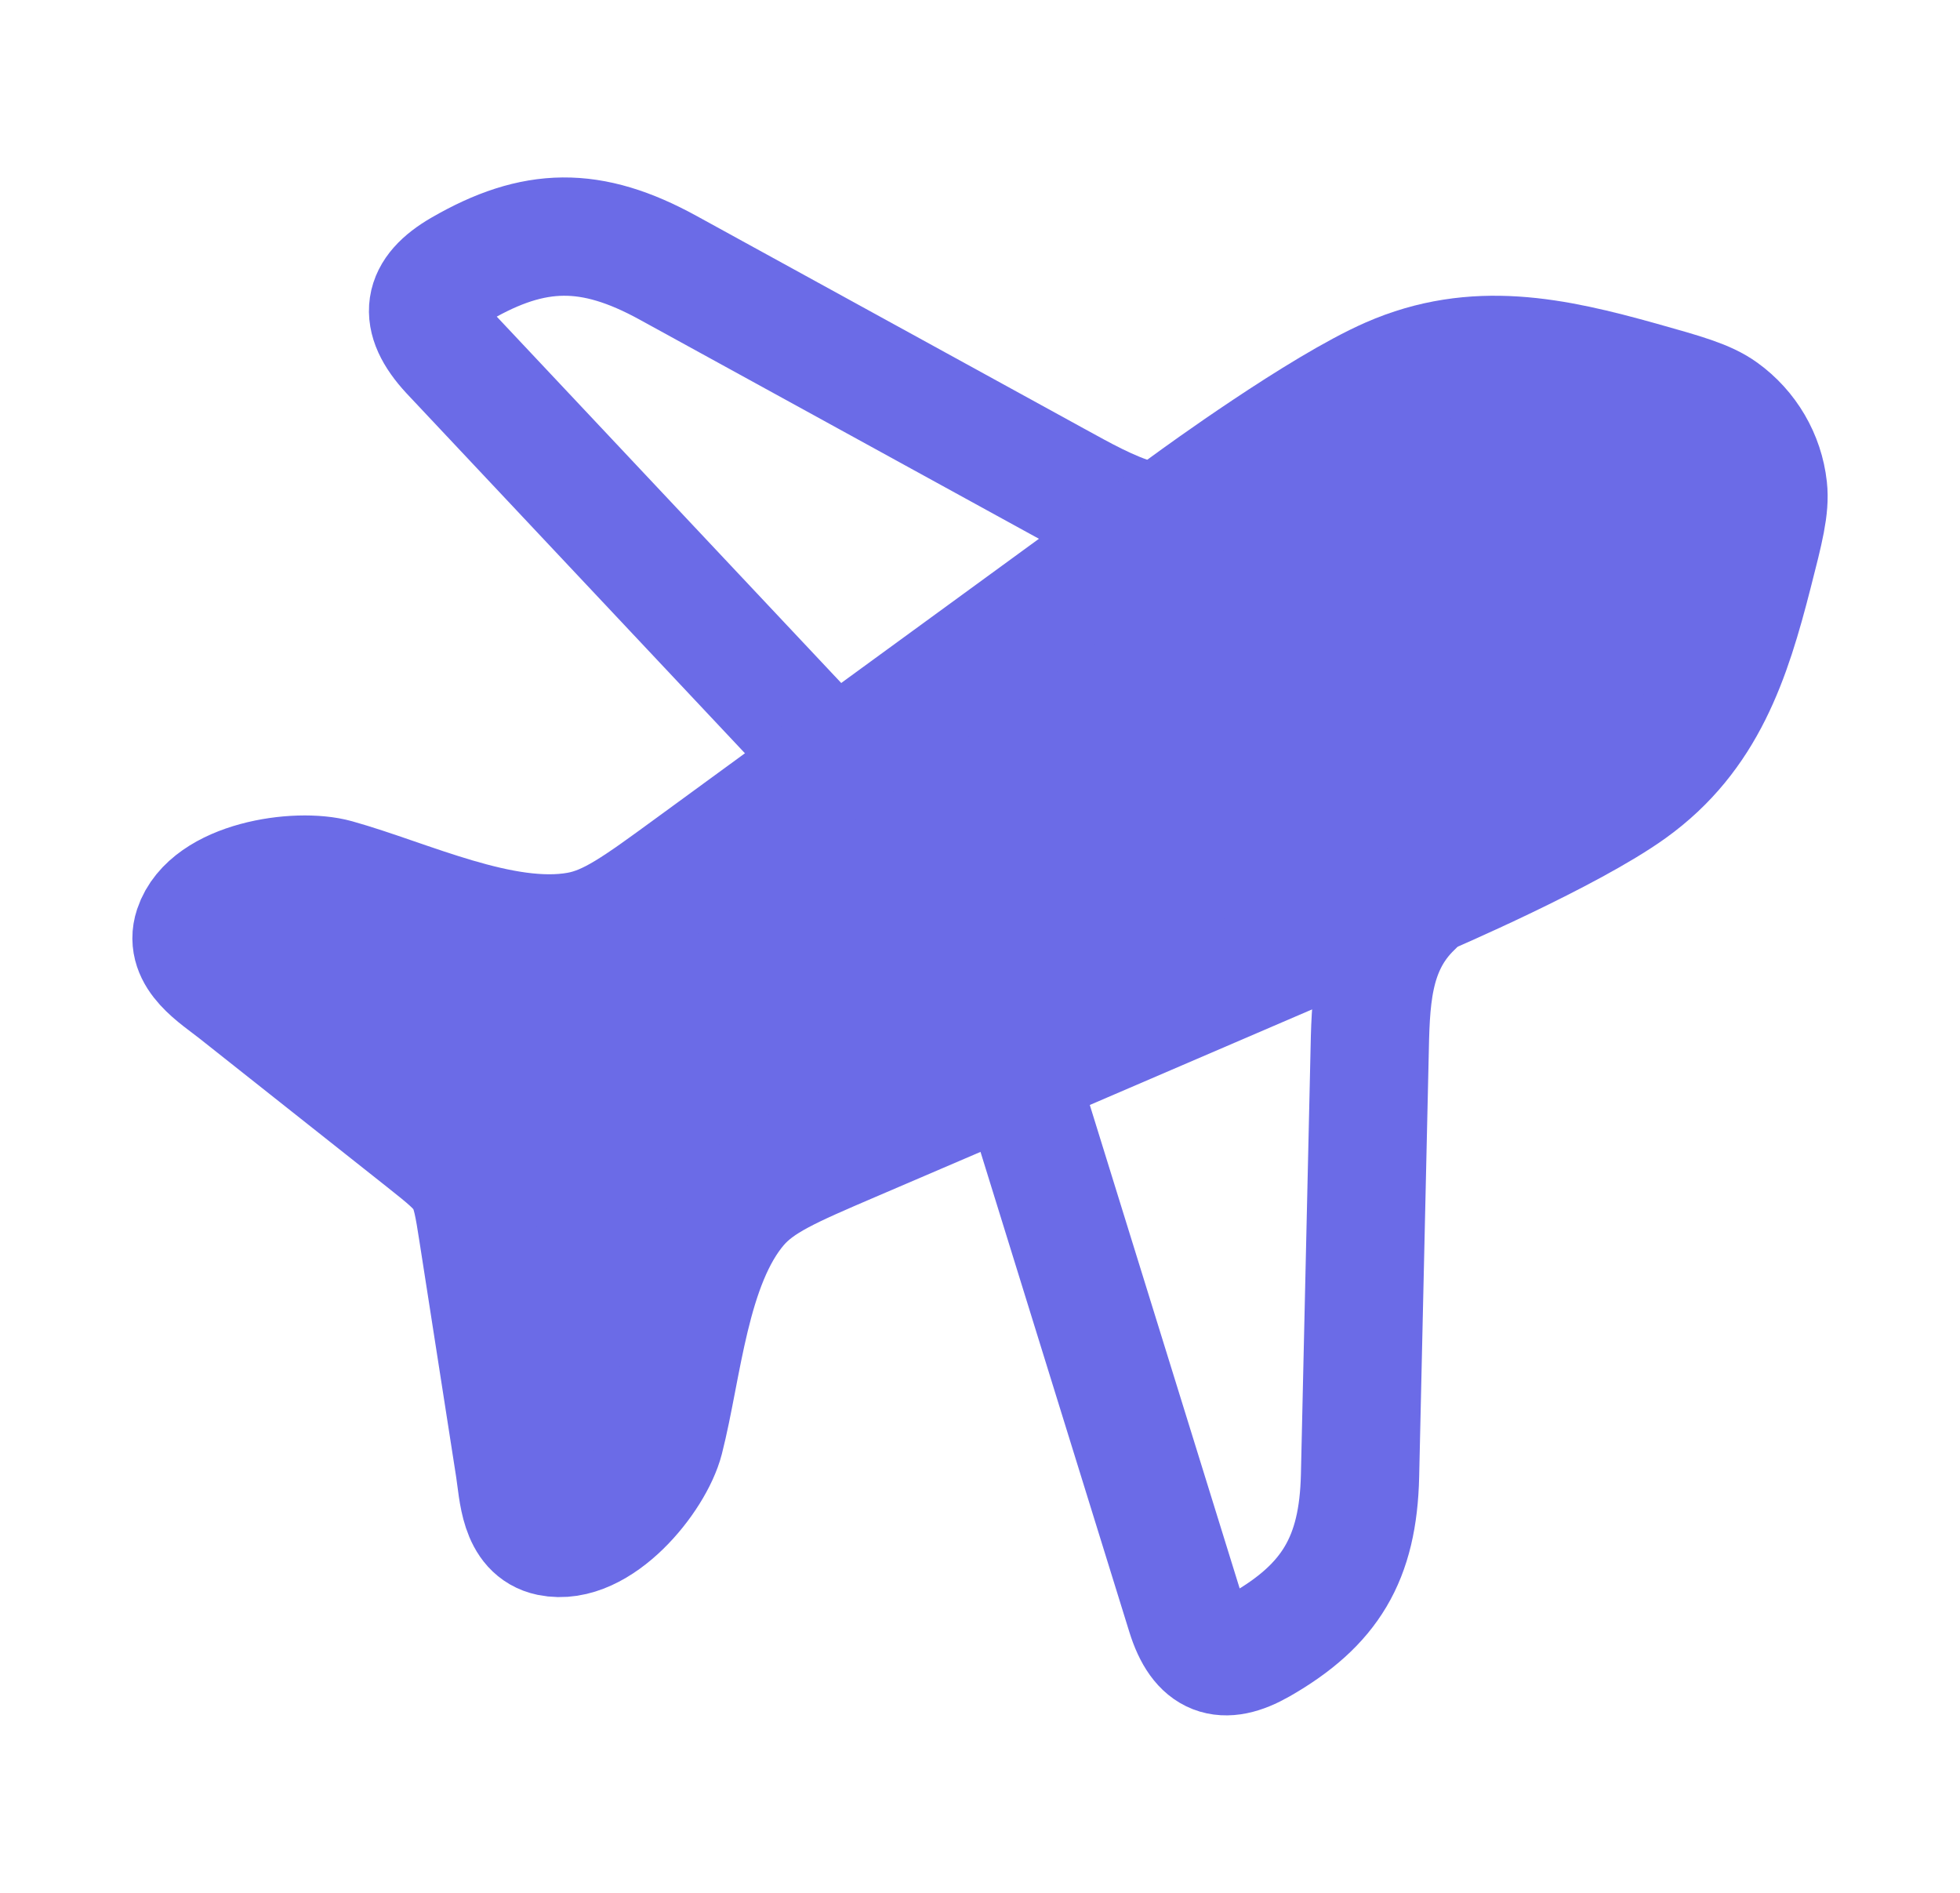
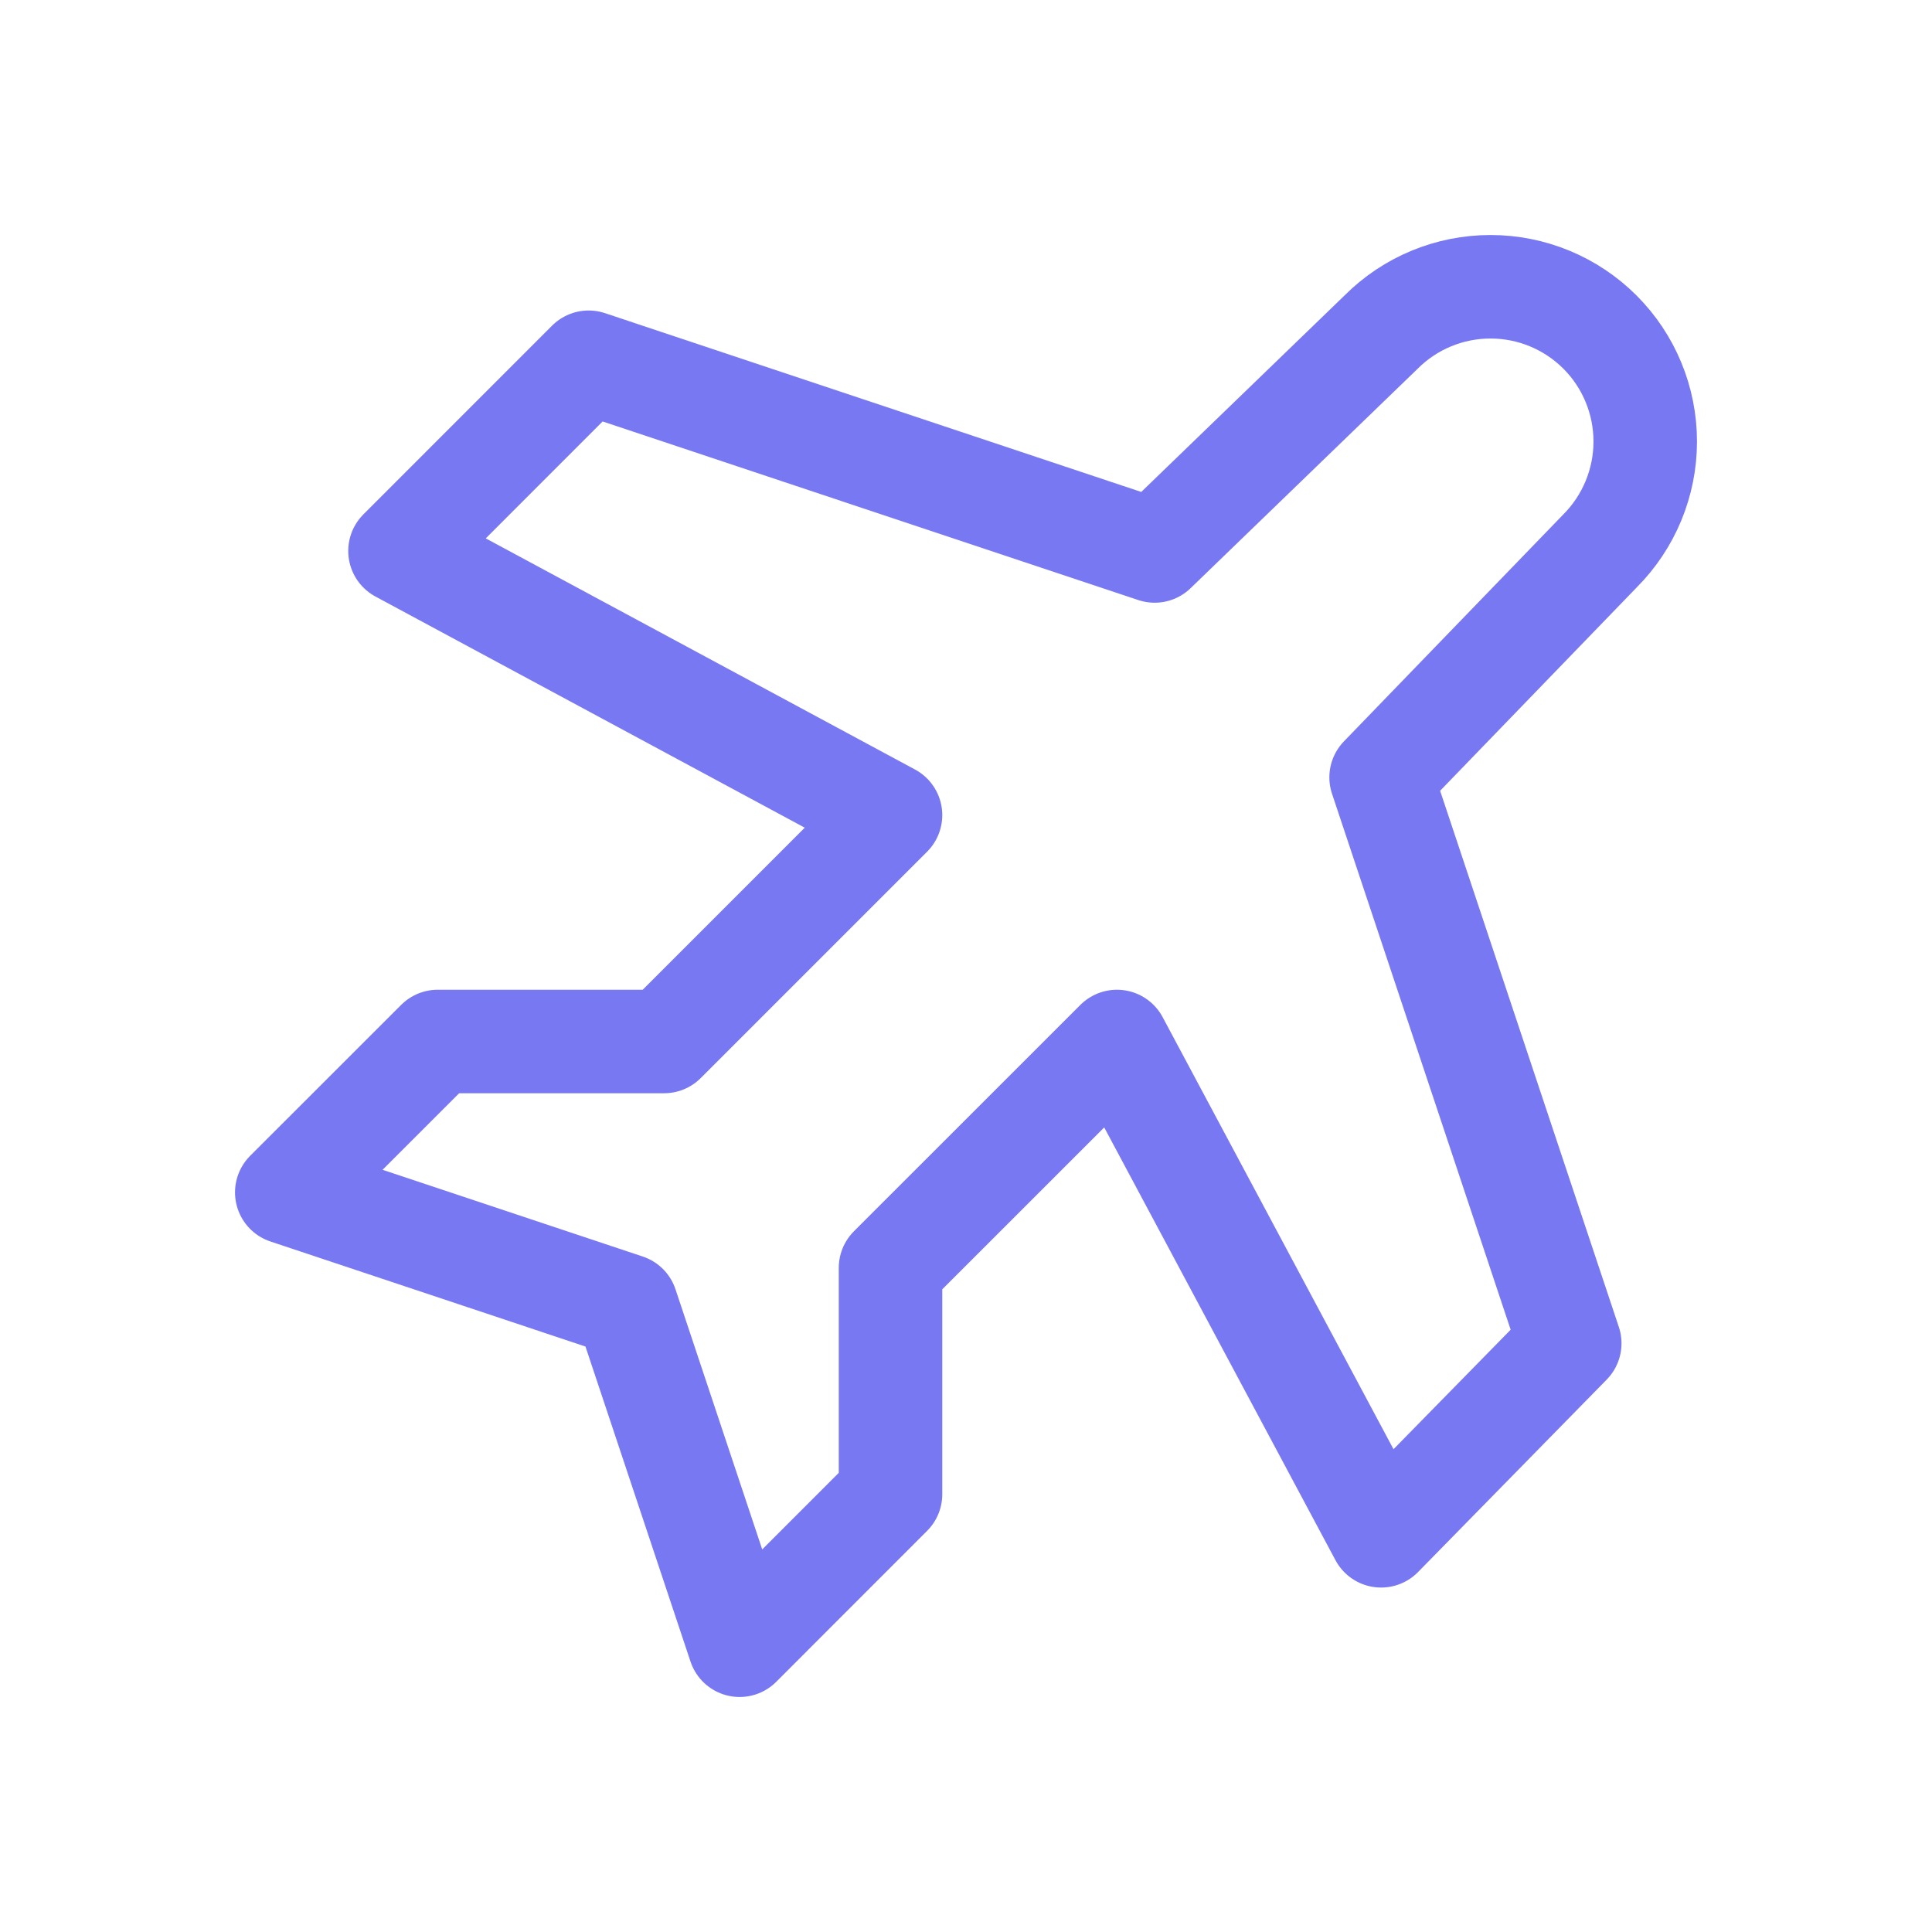
- <svg xmlns="http://www.w3.org/2000/svg" width="29" height="28" viewBox="0 0 29 28" fill="none">
-   <path d="M12.167 11.083L6.655 5.222C6.167 4.695 6.245 4.311 6.82 3.978C7.902 3.352 8.745 3.335 9.885 3.961L15.607 7.101C16.015 7.325 16.414 7.551 16.833 7.675" stroke="#6B6BE7" stroke-width="1.75" stroke-linecap="round" stroke-linejoin="round" />
-   <path d="M15.083 15.941L17.545 23.881C17.746 24.53 18.1 24.647 18.649 24.333C19.68 23.742 20.095 23.059 20.123 21.829L20.263 15.656C20.281 14.832 20.278 14.025 20.917 13.417" stroke="#6B6BE7" stroke-width="1.75" stroke-linecap="round" stroke-linejoin="round" />
-   <path d="M10.216 12.815L12.418 11.207L17.577 7.445L17.582 7.442L17.591 7.435C17.712 7.346 19.528 6.023 20.557 5.572C21.823 5.017 23.001 5.275 24.27 5.629C24.925 5.813 25.253 5.904 25.49 6.075C25.866 6.346 26.11 6.763 26.16 7.22C26.192 7.508 26.108 7.834 25.941 8.486C25.618 9.747 25.254 10.883 24.135 11.687C23.224 12.341 21.155 13.231 21.017 13.29L21.007 13.295L21.001 13.297L15.12 15.825L12.608 16.902C11.697 17.293 11.242 17.488 10.932 17.85C10.206 18.699 10.103 20.234 9.833 21.291C9.683 21.875 8.862 22.887 8.131 22.735C7.679 22.641 7.67 22.076 7.614 21.715L7.073 18.245C6.944 17.416 6.934 17.399 6.27 16.873L3.495 14.676C3.207 14.447 2.716 14.158 2.859 13.725C3.091 13.024 4.39 12.828 4.977 12.992C6.04 13.289 7.439 13.969 8.546 13.773C9.019 13.69 9.418 13.398 10.216 12.815Z" fill="#6B6BE7" stroke="#6B6BE7" stroke-width="1.75" stroke-linecap="round" stroke-linejoin="round" />
+ <svg xmlns="http://www.w3.org/2000/svg" width="28" height="28" viewBox="0 0 28 28" fill="none">
+   <path d="M16.734 7.985L20.016 4.813C20.436 4.392 21.007 4.156 21.602 4.156C22.196 4.156 22.767 4.392 23.188 4.813C23.608 5.233 23.844 5.804 23.844 6.399C23.844 6.993 23.608 7.564 23.188 7.985L20.016 11.266L22.75 19.469L20.016 22.258L16.188 15.094L12.906 18.375V21.656L10.719 23.844L9.078 18.922L4.156 17.281L6.344 15.094H9.625L12.906 11.813L5.797 7.985L8.531 5.25L16.734 7.985Z" stroke="#7878F2" stroke-width="1.5" stroke-linecap="round" stroke-linejoin="round" />
</svg>
